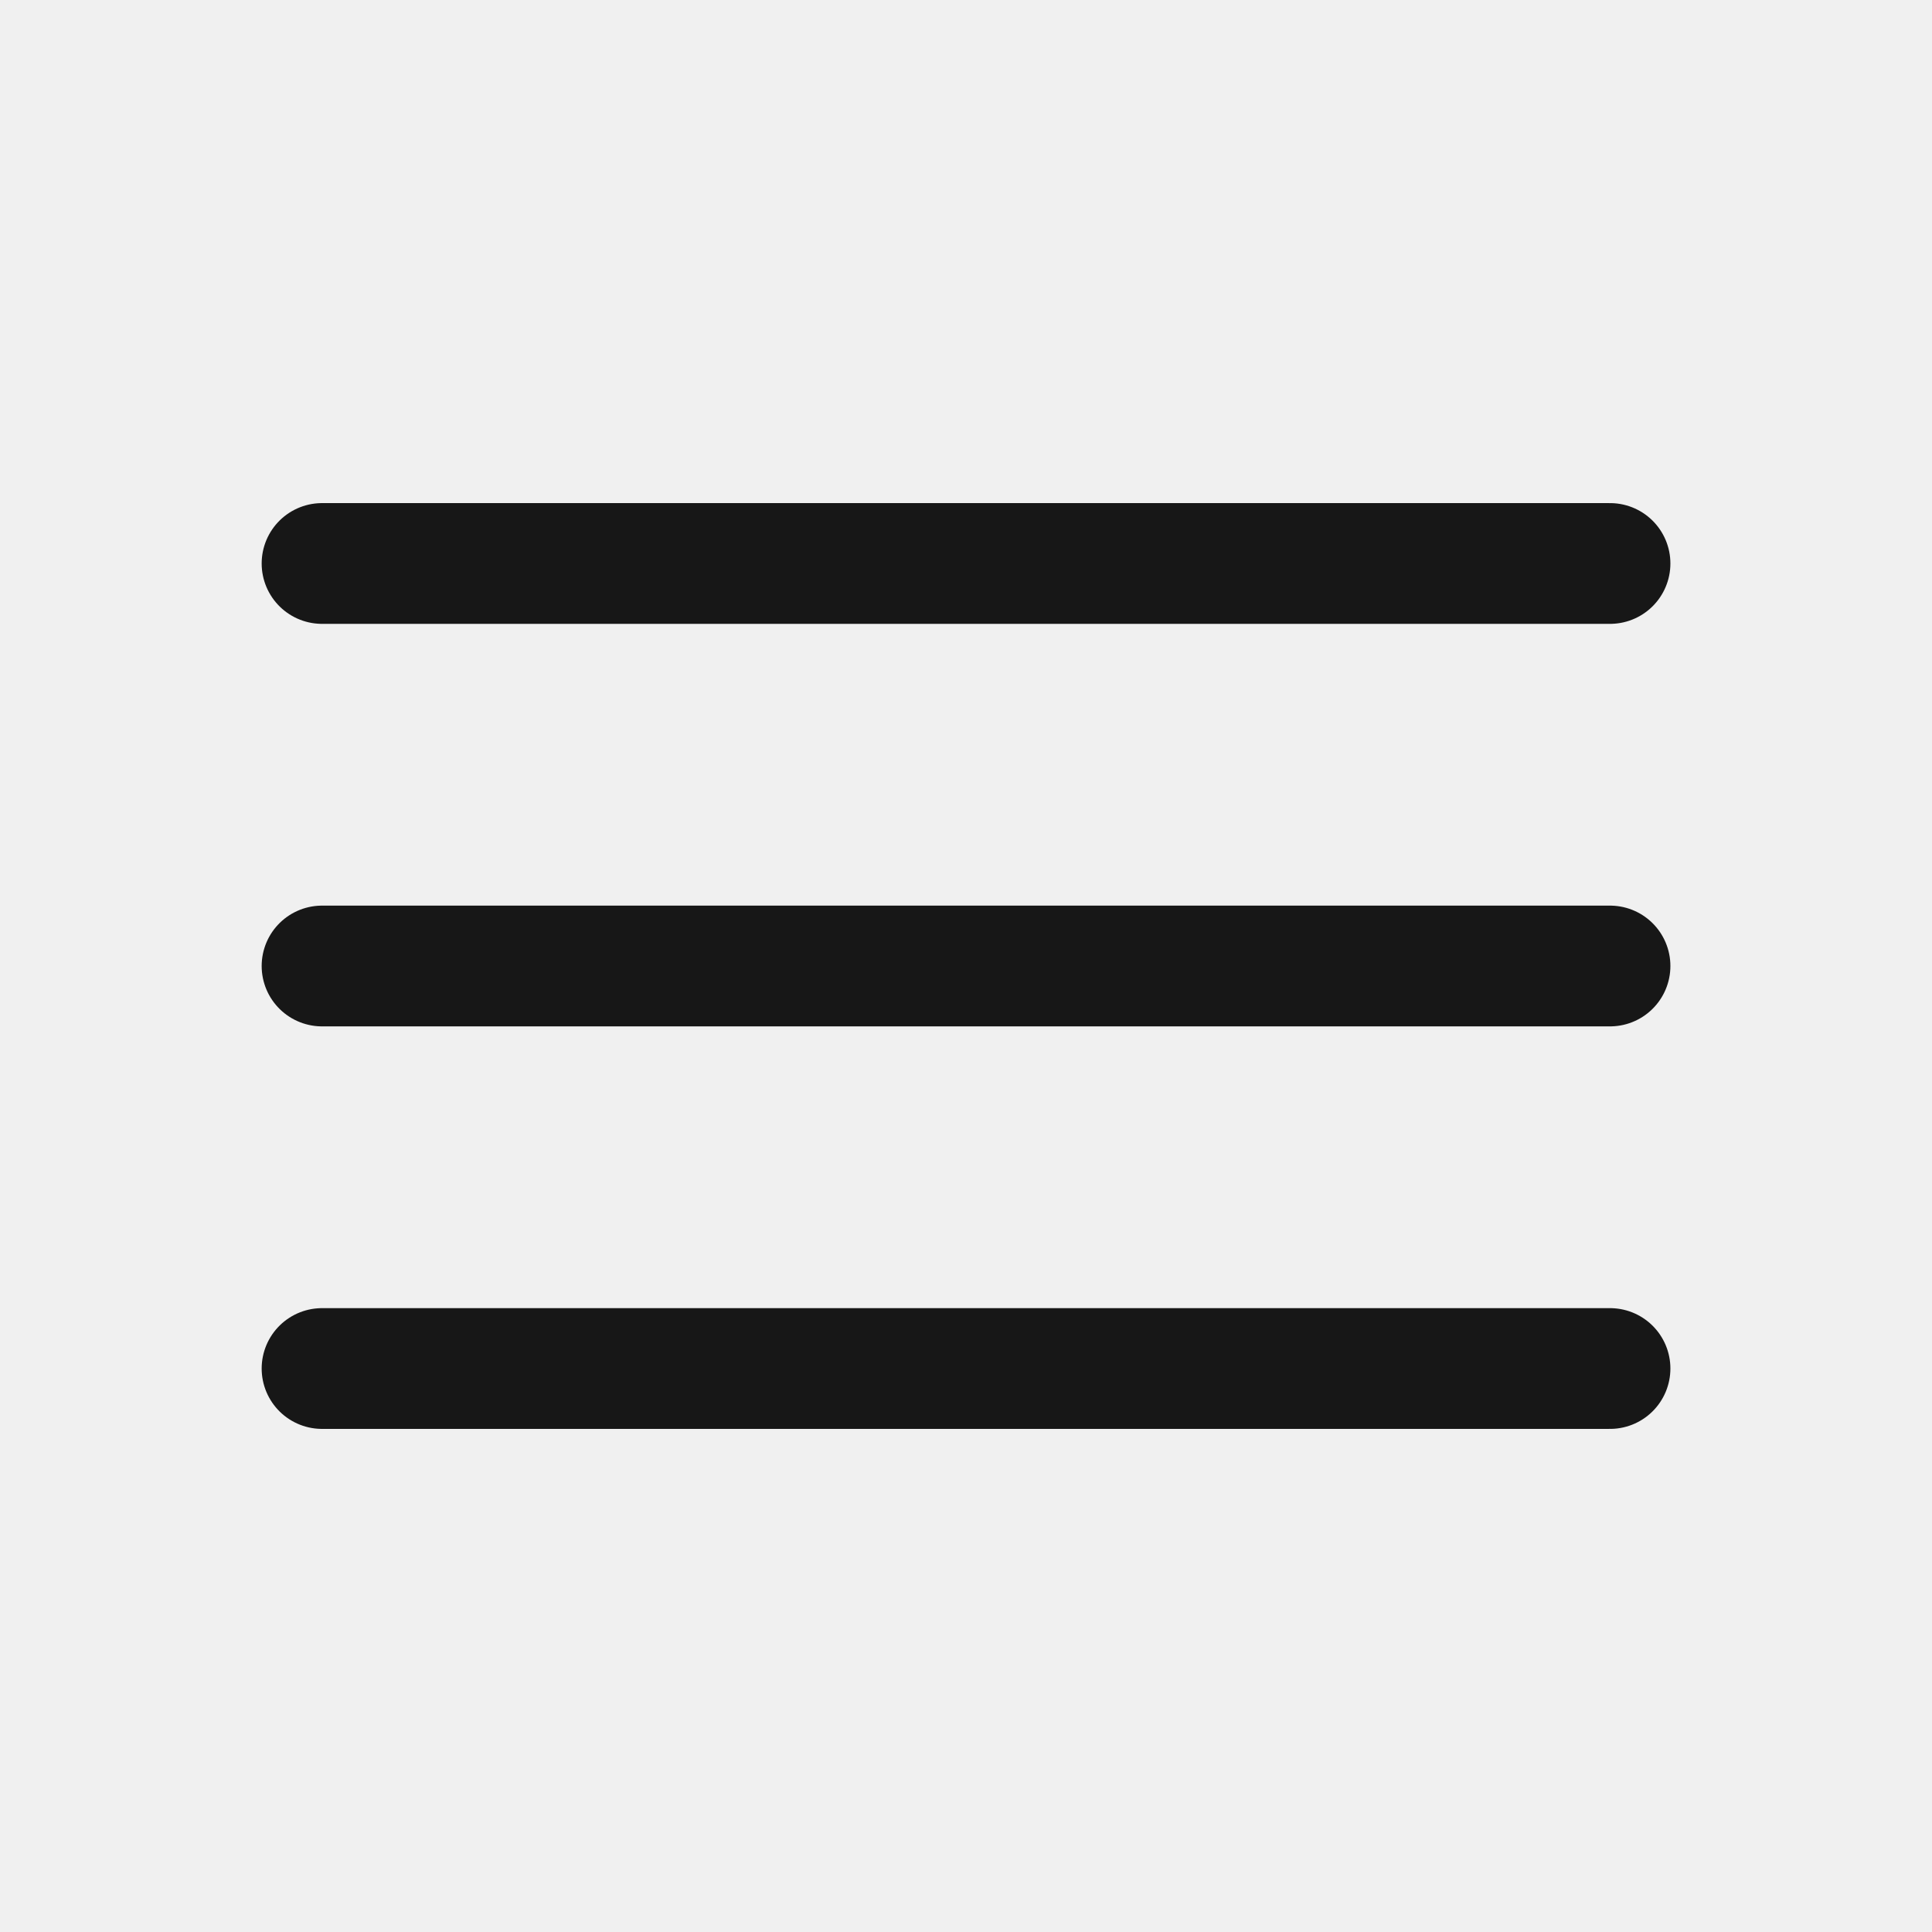
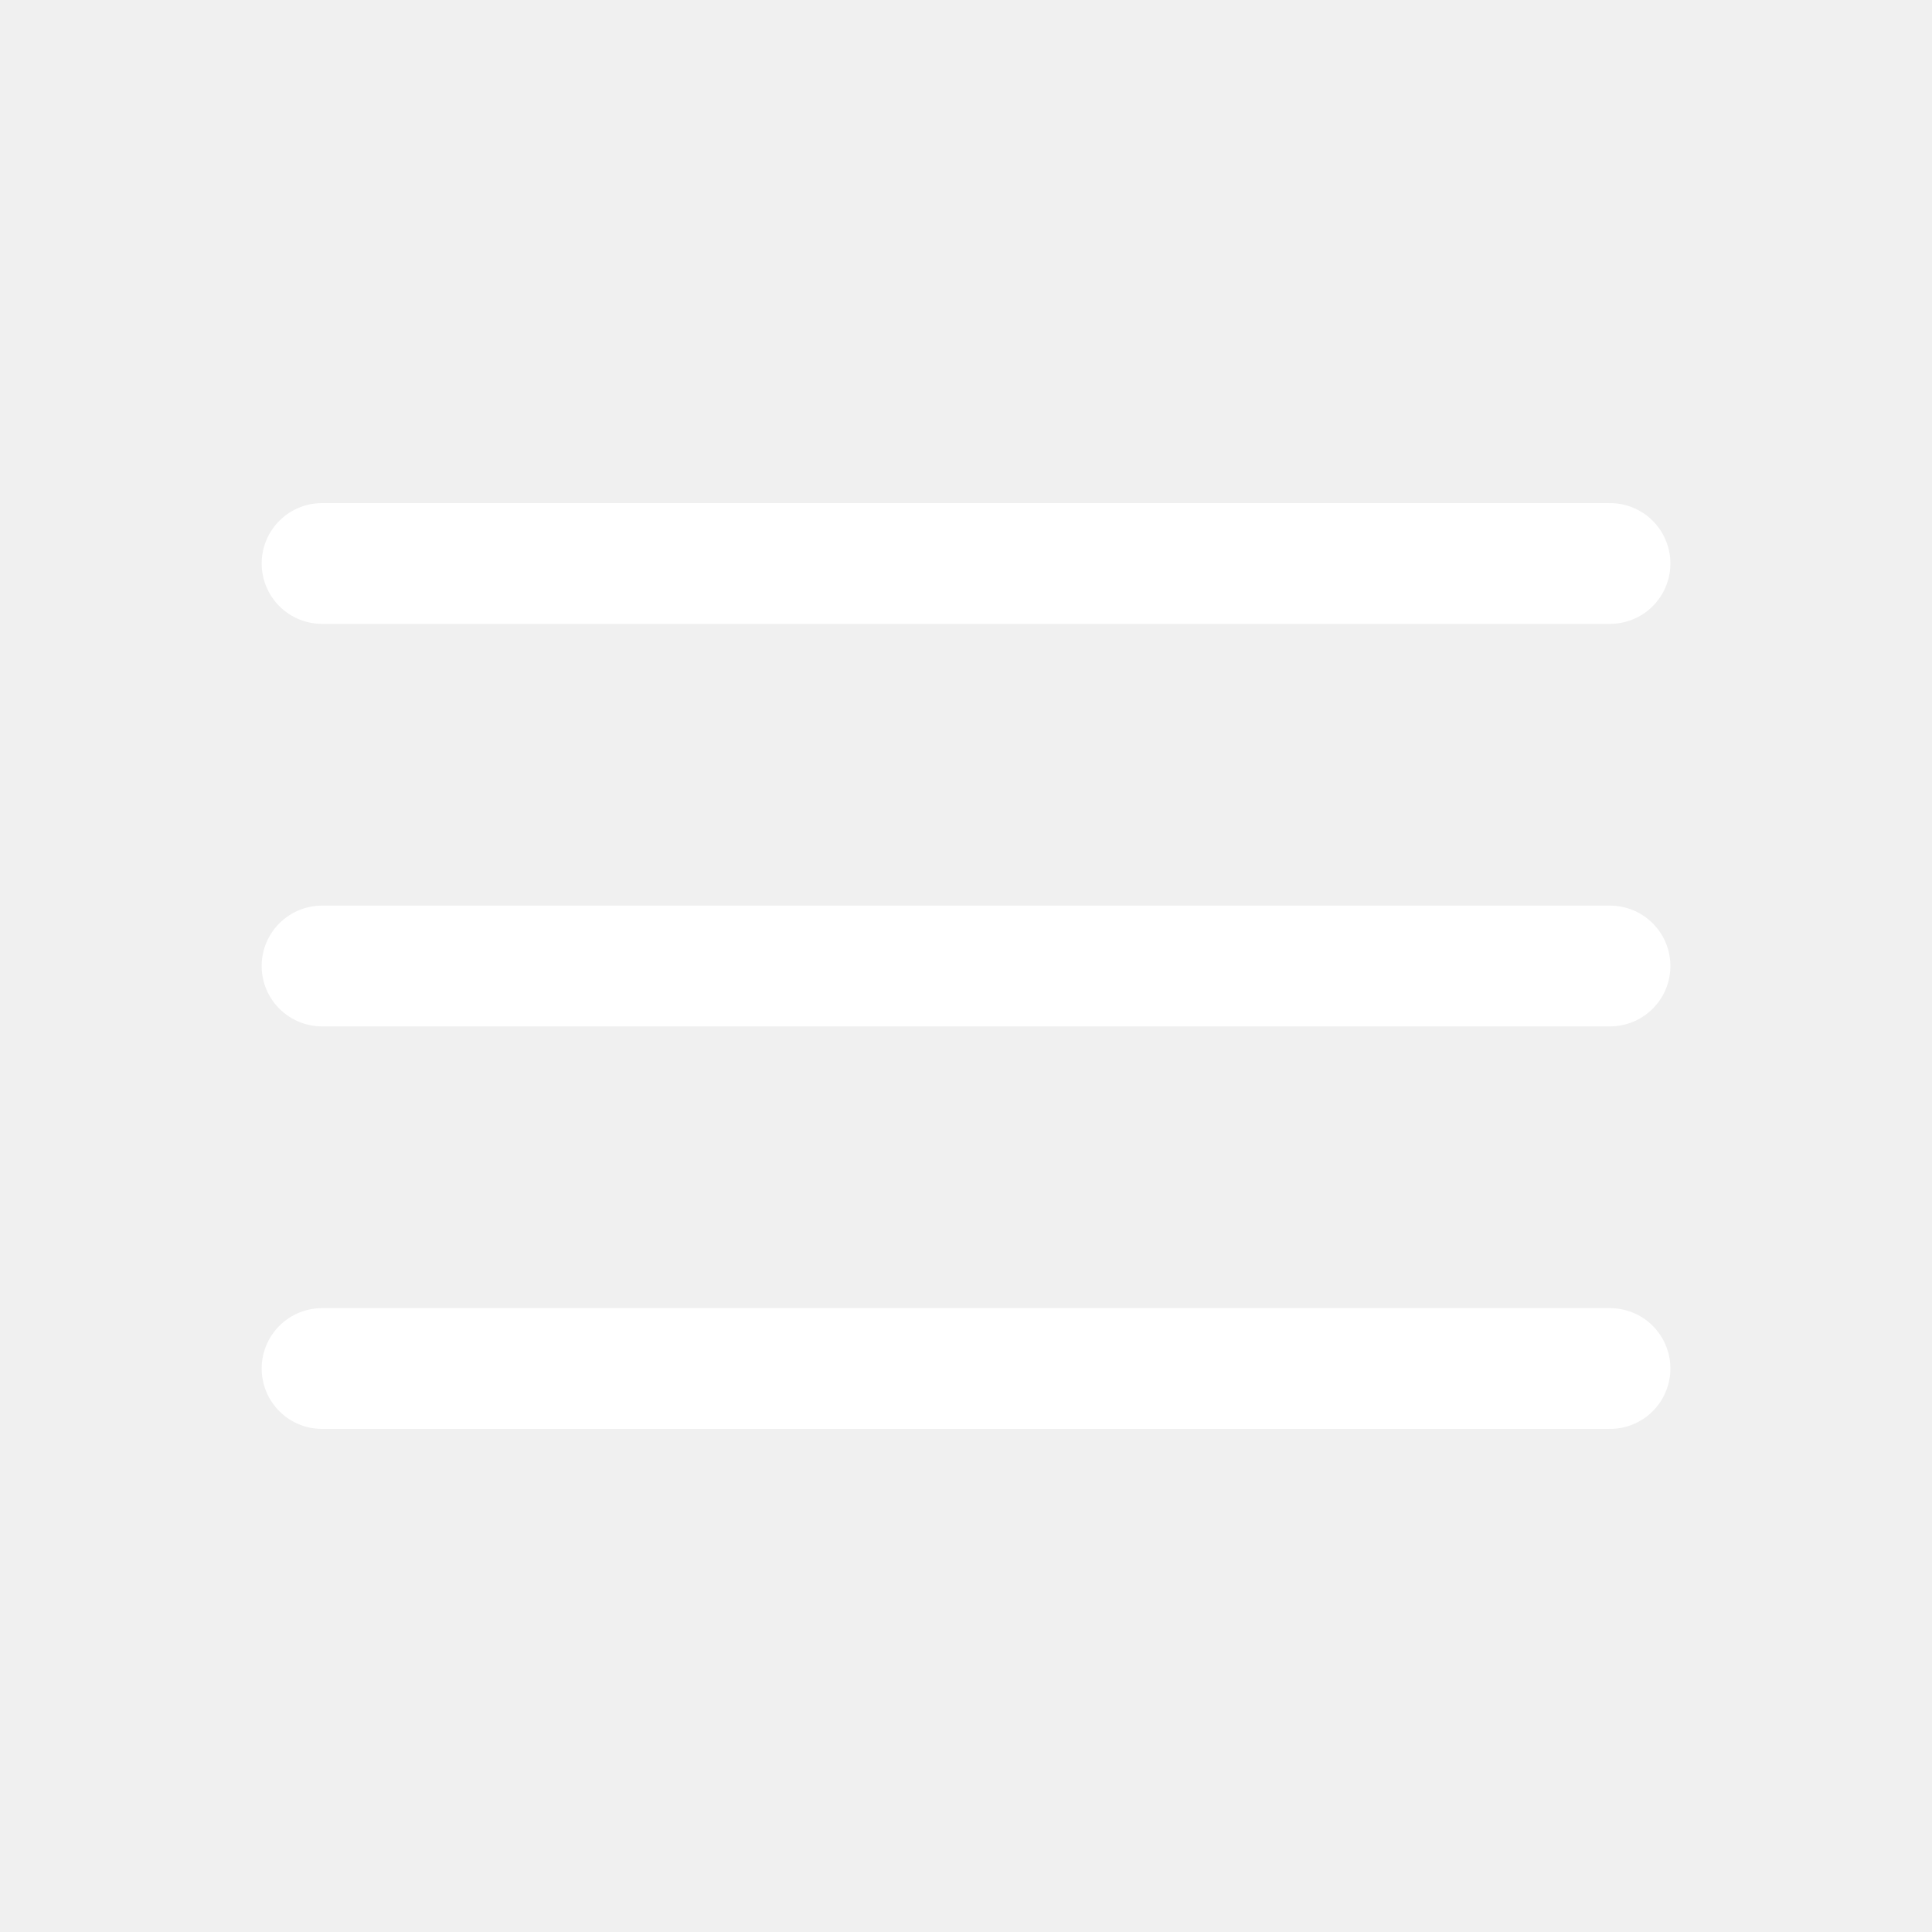
<svg xmlns="http://www.w3.org/2000/svg" width="32" height="32" viewBox="0 0 32 32" fill="none">
-   <path d="M26.667 9.333H5.334" stroke="#171717" stroke-width="2" stroke-linecap="round" />
-   <path d="M26.667 16H5.334" stroke="#171717" stroke-width="2" stroke-linecap="round" />
-   <path d="M26.667 22.667H5.334" stroke="#171717" stroke-width="2" stroke-linecap="round" />
+   <path d="M26.667 9.333H5.334" stroke="white" stroke-width="2" stroke-linecap="round" />
+   <path d="M26.667 16H5.334" stroke="white" stroke-width="2" stroke-linecap="round" />
+   <path d="M26.667 22.667H5.334" stroke="white" stroke-width="2" stroke-linecap="round" />
</svg>
